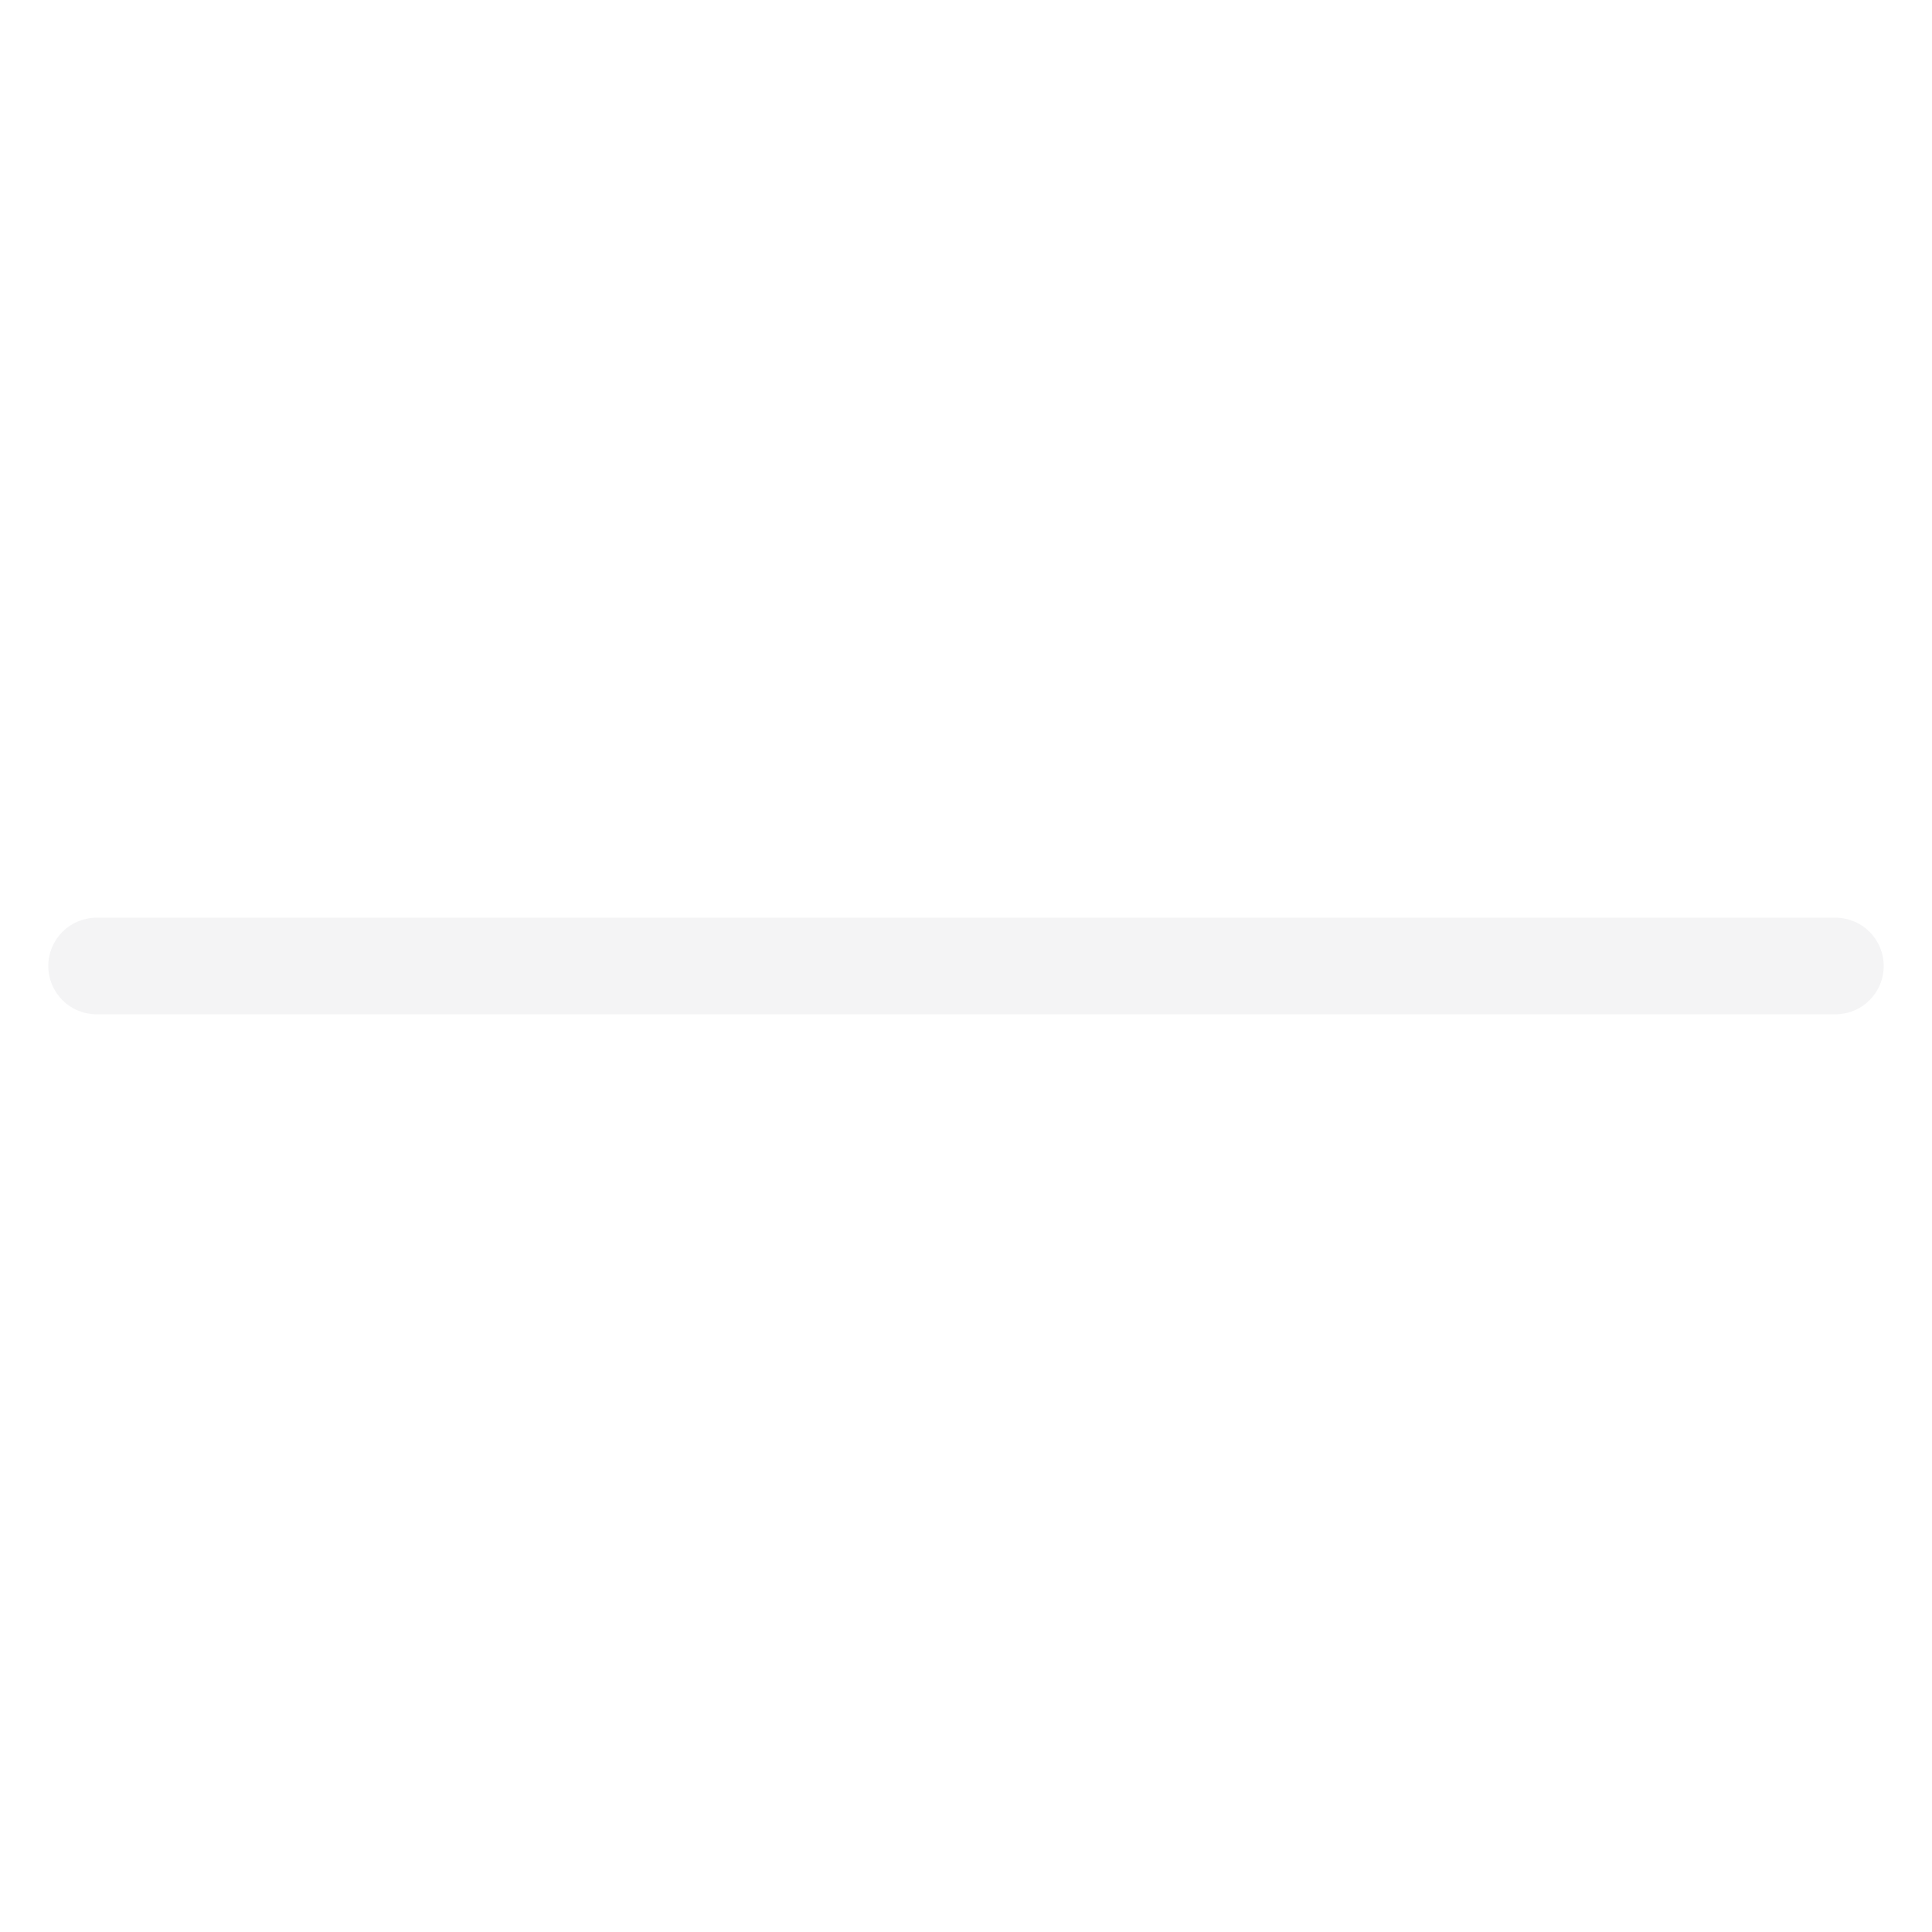
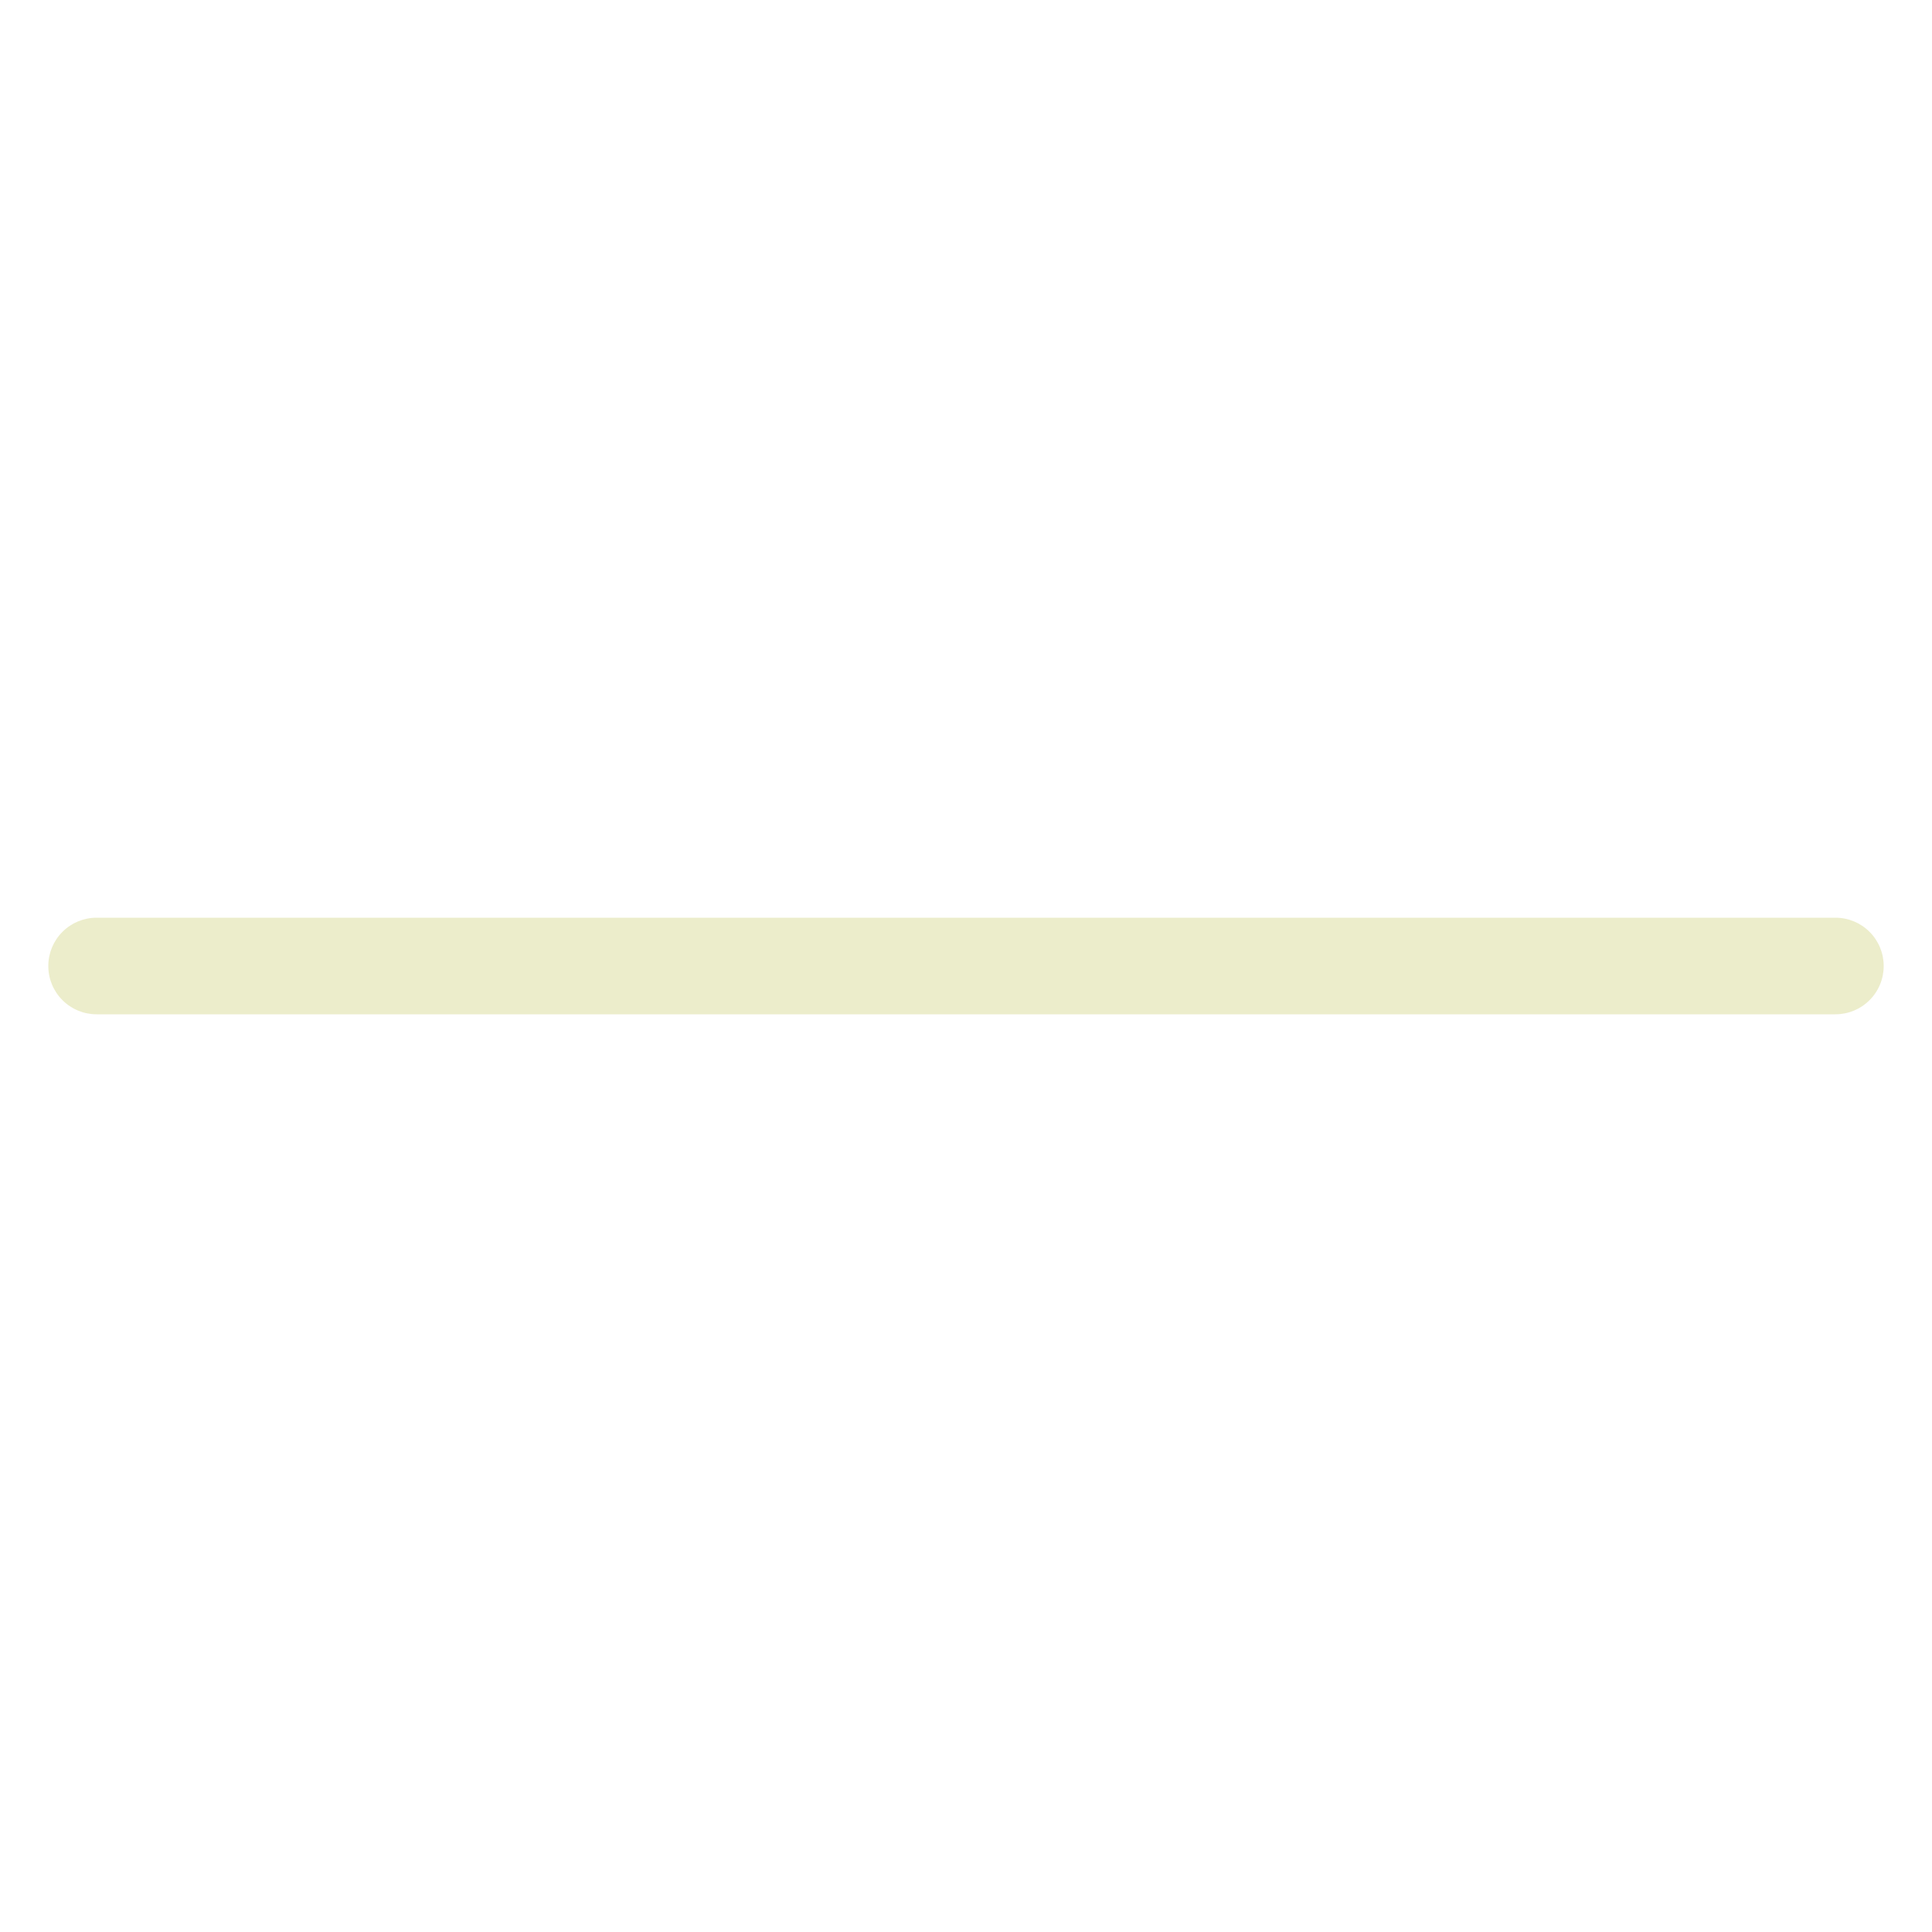
<svg xmlns="http://www.w3.org/2000/svg" width="40" height="40" viewBox="0 0 40 40" fill="none">
-   <path fill-rule="evenodd" clip-rule="evenodd" d="M1 20C1 19.735 1.105 19.48 1.293 19.293C1.48 19.105 1.735 19 2 19H38C38.265 19 38.52 19.105 38.707 19.293C38.895 19.48 39 19.735 39 20C39 20.265 38.895 20.52 38.707 20.707C38.52 20.895 38.265 21 38 21H2C1.735 21 1.48 20.895 1.293 20.707C1.105 20.52 1 20.265 1 20Z" fill="#F4F4F5" />
+   <path fill-rule="evenodd" clip-rule="evenodd" d="M1 20C1 19.735 1.105 19.48 1.293 19.293C1.48 19.105 1.735 19 2 19H38C38.265 19 38.52 19.105 38.707 19.293C38.895 19.48 39 19.735 39 20C39 20.265 38.895 20.52 38.707 20.707C38.52 20.895 38.265 21 38 21H2C1.735 21 1.48 20.895 1.293 20.707C1.105 20.52 1 20.265 1 20Z" fill="#ECEDCB" />
</svg>
